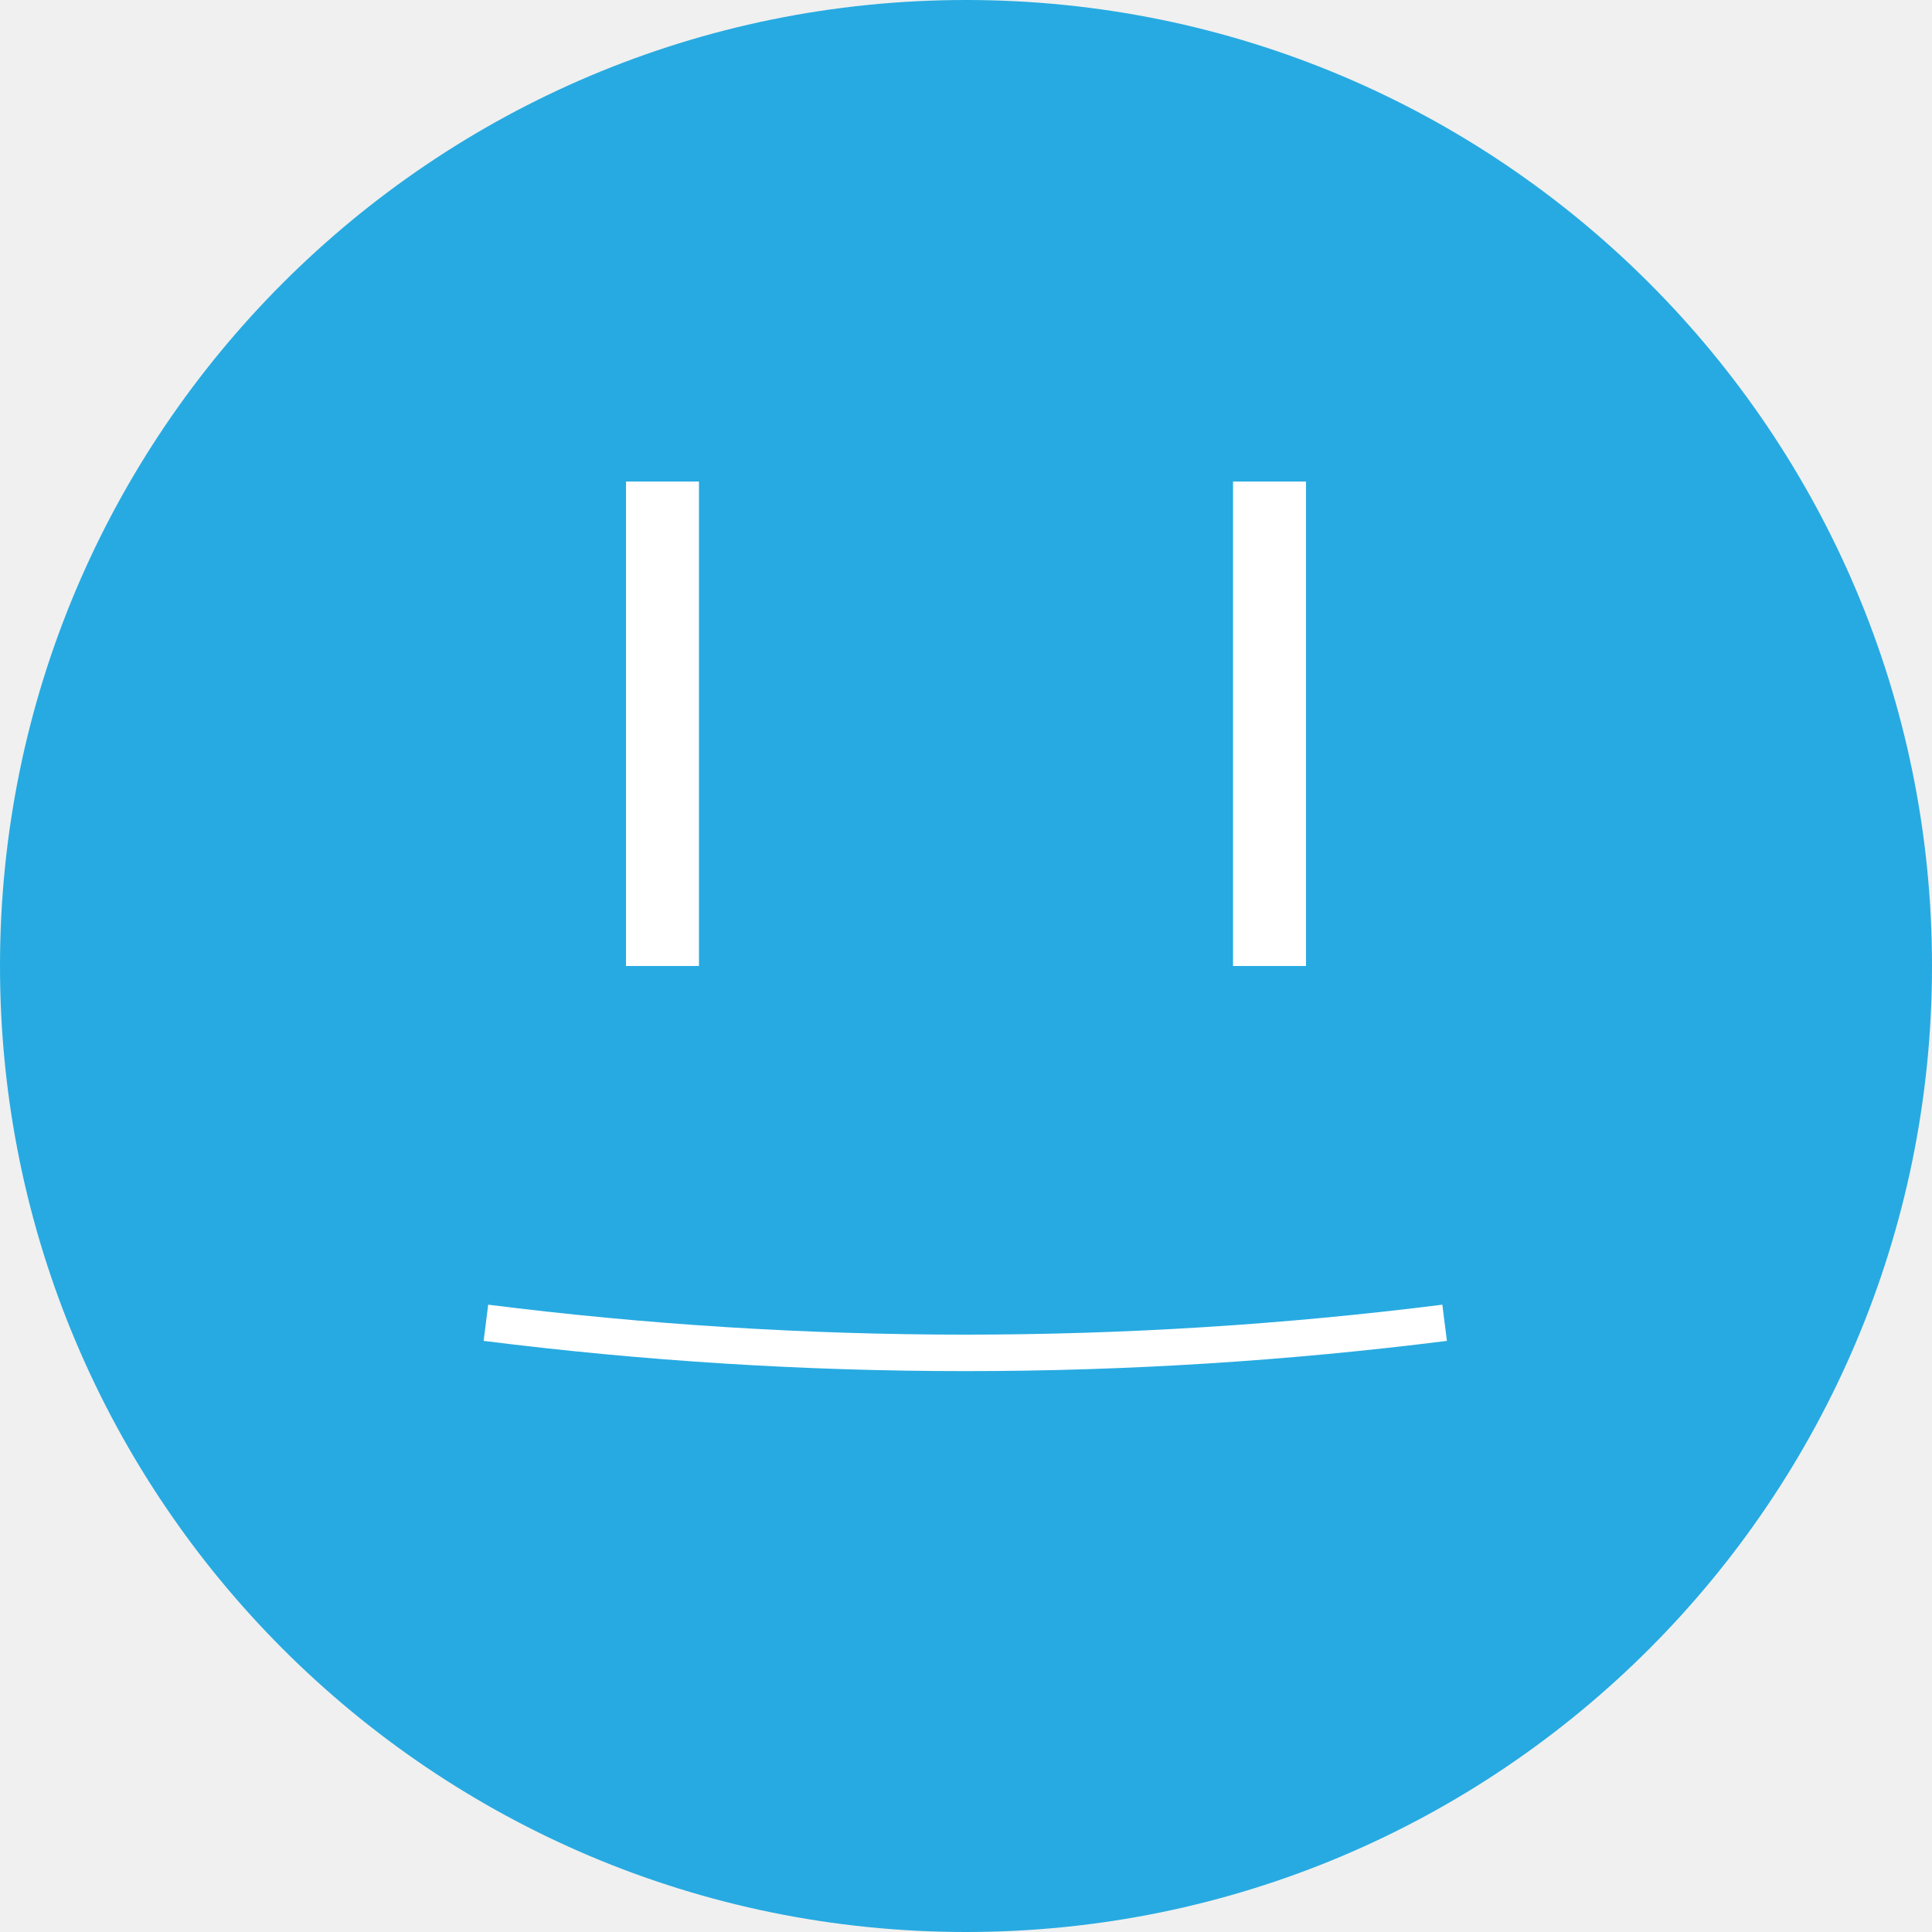
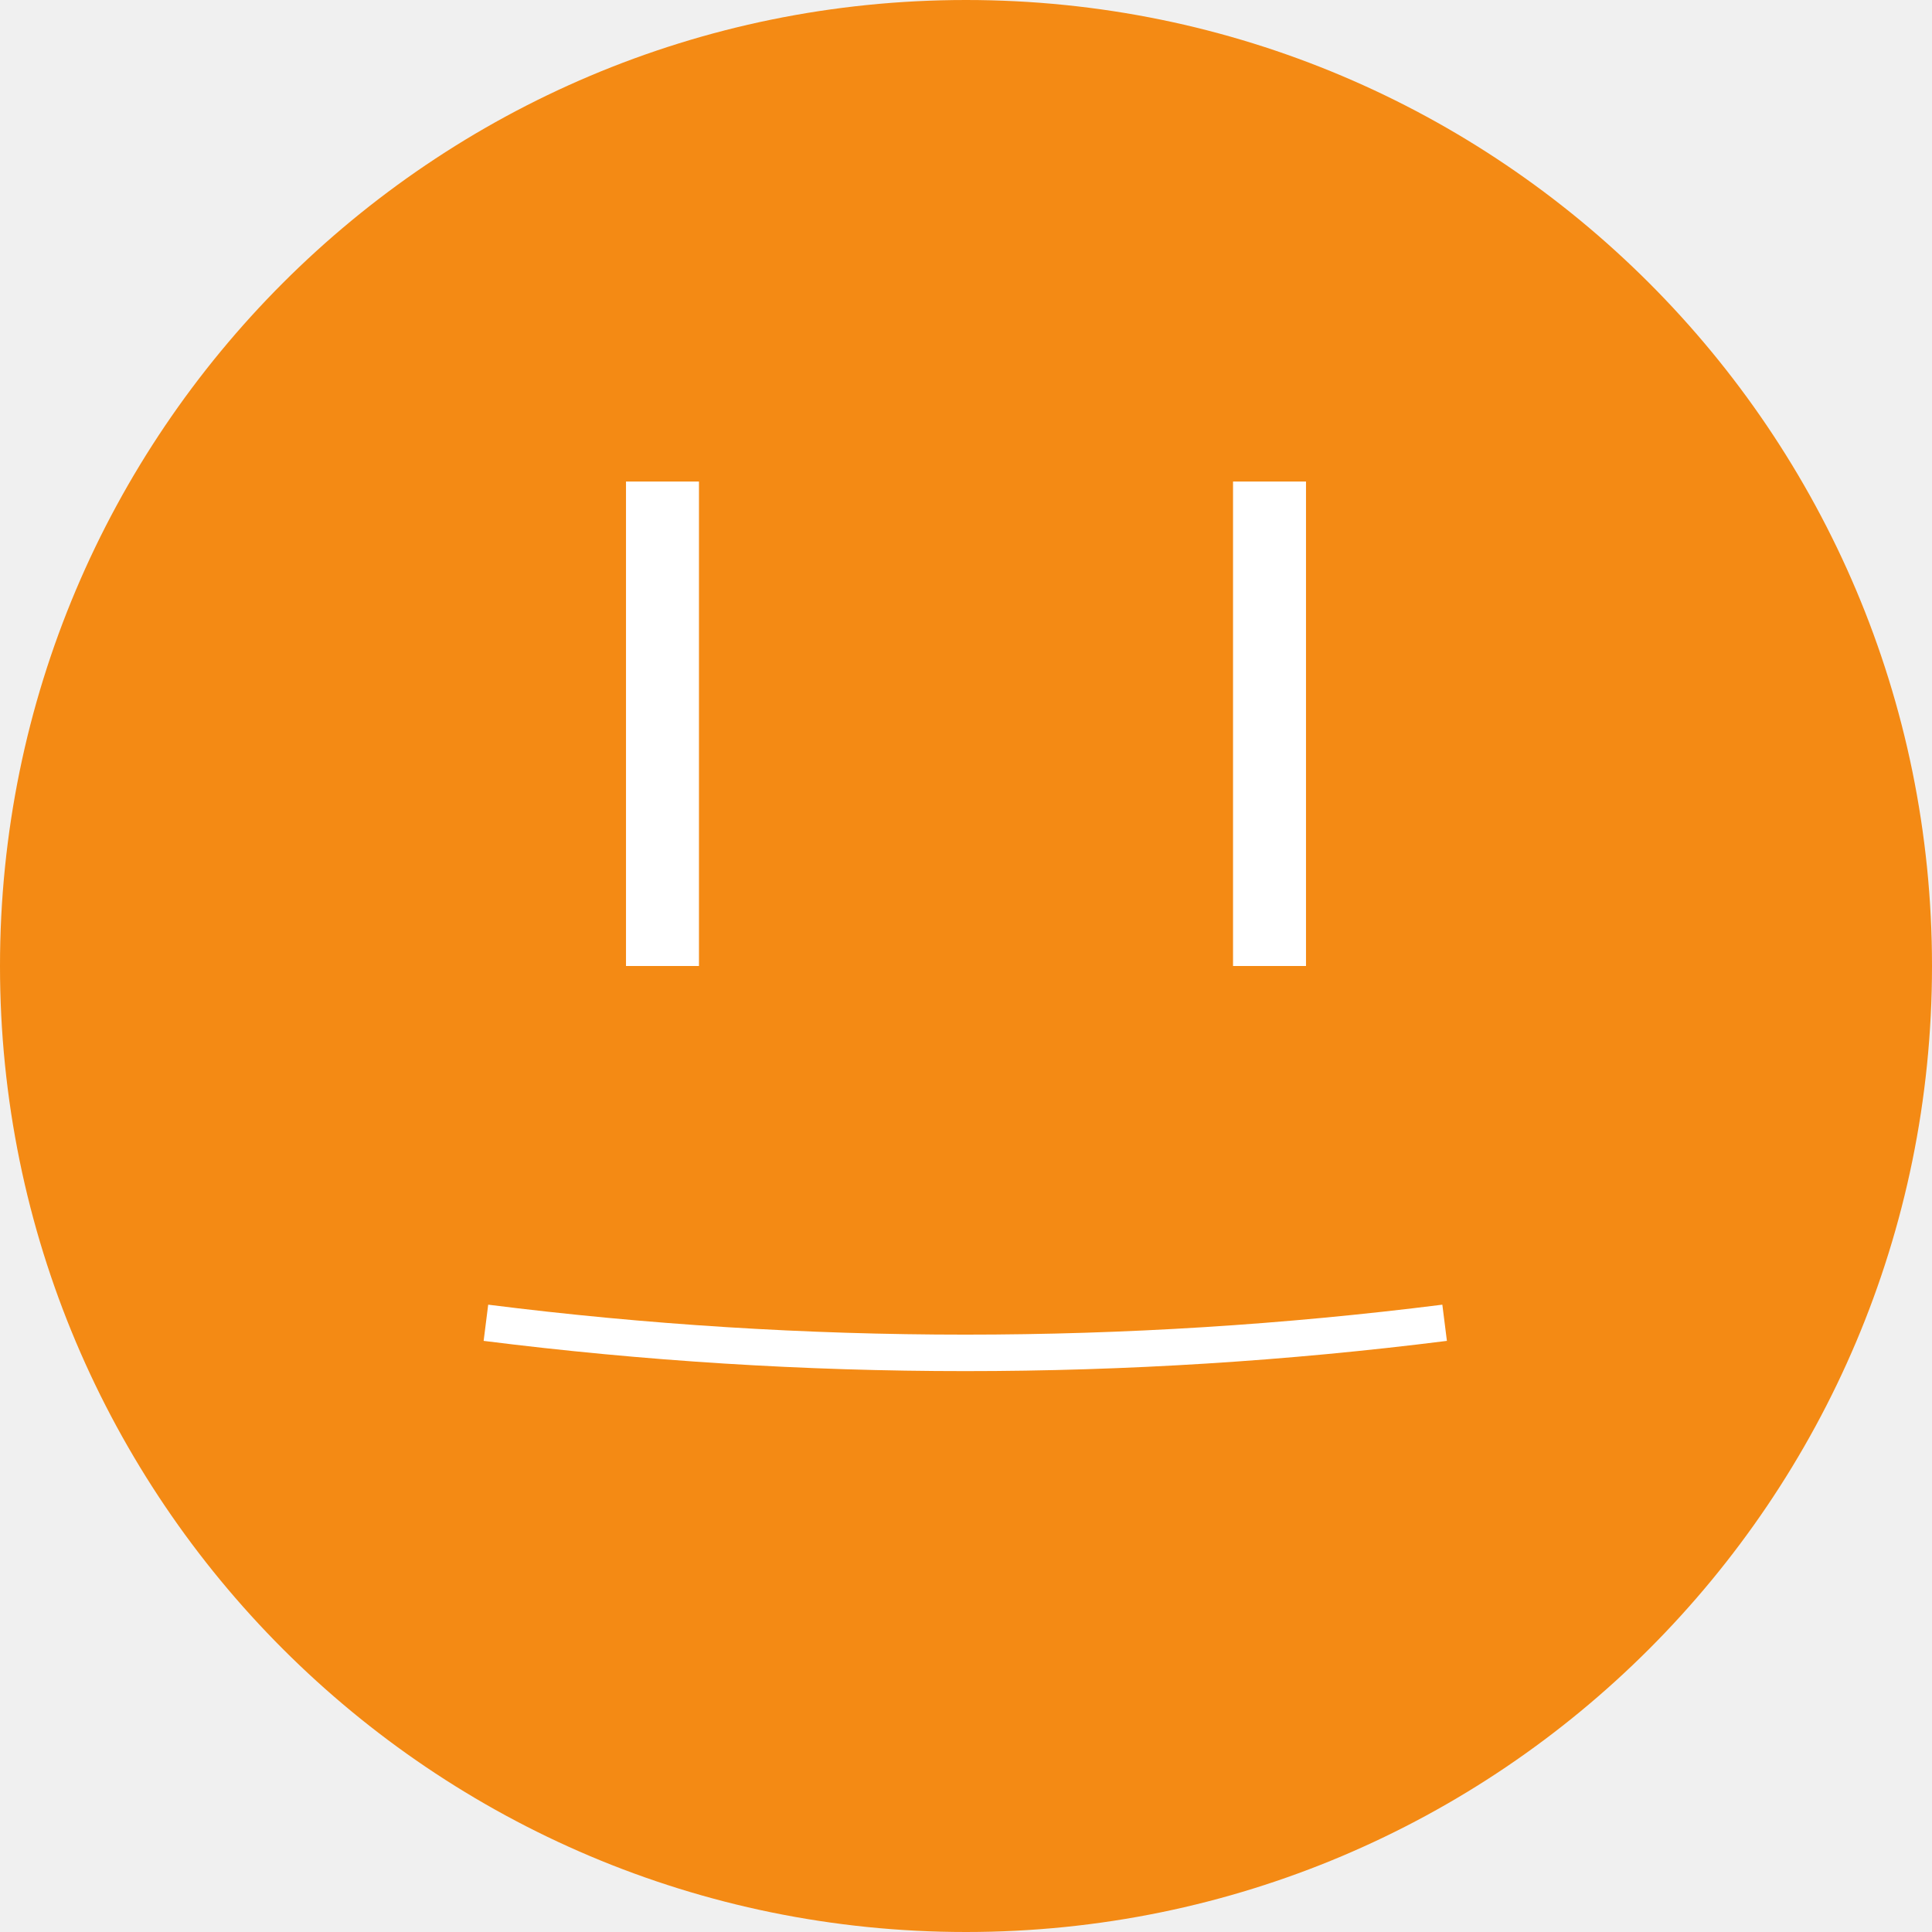
<svg xmlns="http://www.w3.org/2000/svg" id="Laag_1" data-name="Laag 1" viewBox="0 0 26.48 26.48">
  <defs>
-     <style>.cls-1{fill:#27aae1;}.cls-2,.cls-3{fill:none;stroke:#fff;stroke-miterlimit:10;}.cls-3{stroke-width:0.5px;}</style>
+     <style>.cls-1{fill:#f48a14;}.cls-2,.cls-3{fill:none;stroke:#fff;stroke-miterlimit:10;}.cls-3{stroke-width:0.5px;}</style>
  </defs>
  <g id="Group_2404" data-name="Group 2404">
    <circle id="Ellipse_52" data-name="Ellipse 52" class="cls-1" cx="13.24" cy="13.24" r="13.24" />
    <g id="Group_2401" data-name="Group 2401">
      <line id="Line_145" data-name="Line 145" class="cls-2" x1="9.08" y1="6.6" x2="9.08" y2="13.24" />
      <line id="Line_146" data-name="Line 146" class="cls-2" x1="17.4" y1="6.6" x2="17.4" y2="13.24" />
    </g>
    <path id="Path_1012" data-name="Path 1012" class="cls-3" d="M9,21.65a52.53,52.53,0,0,0,13.14,0" transform="translate(-2.34 -3.52)" />
  </g>
</svg>
